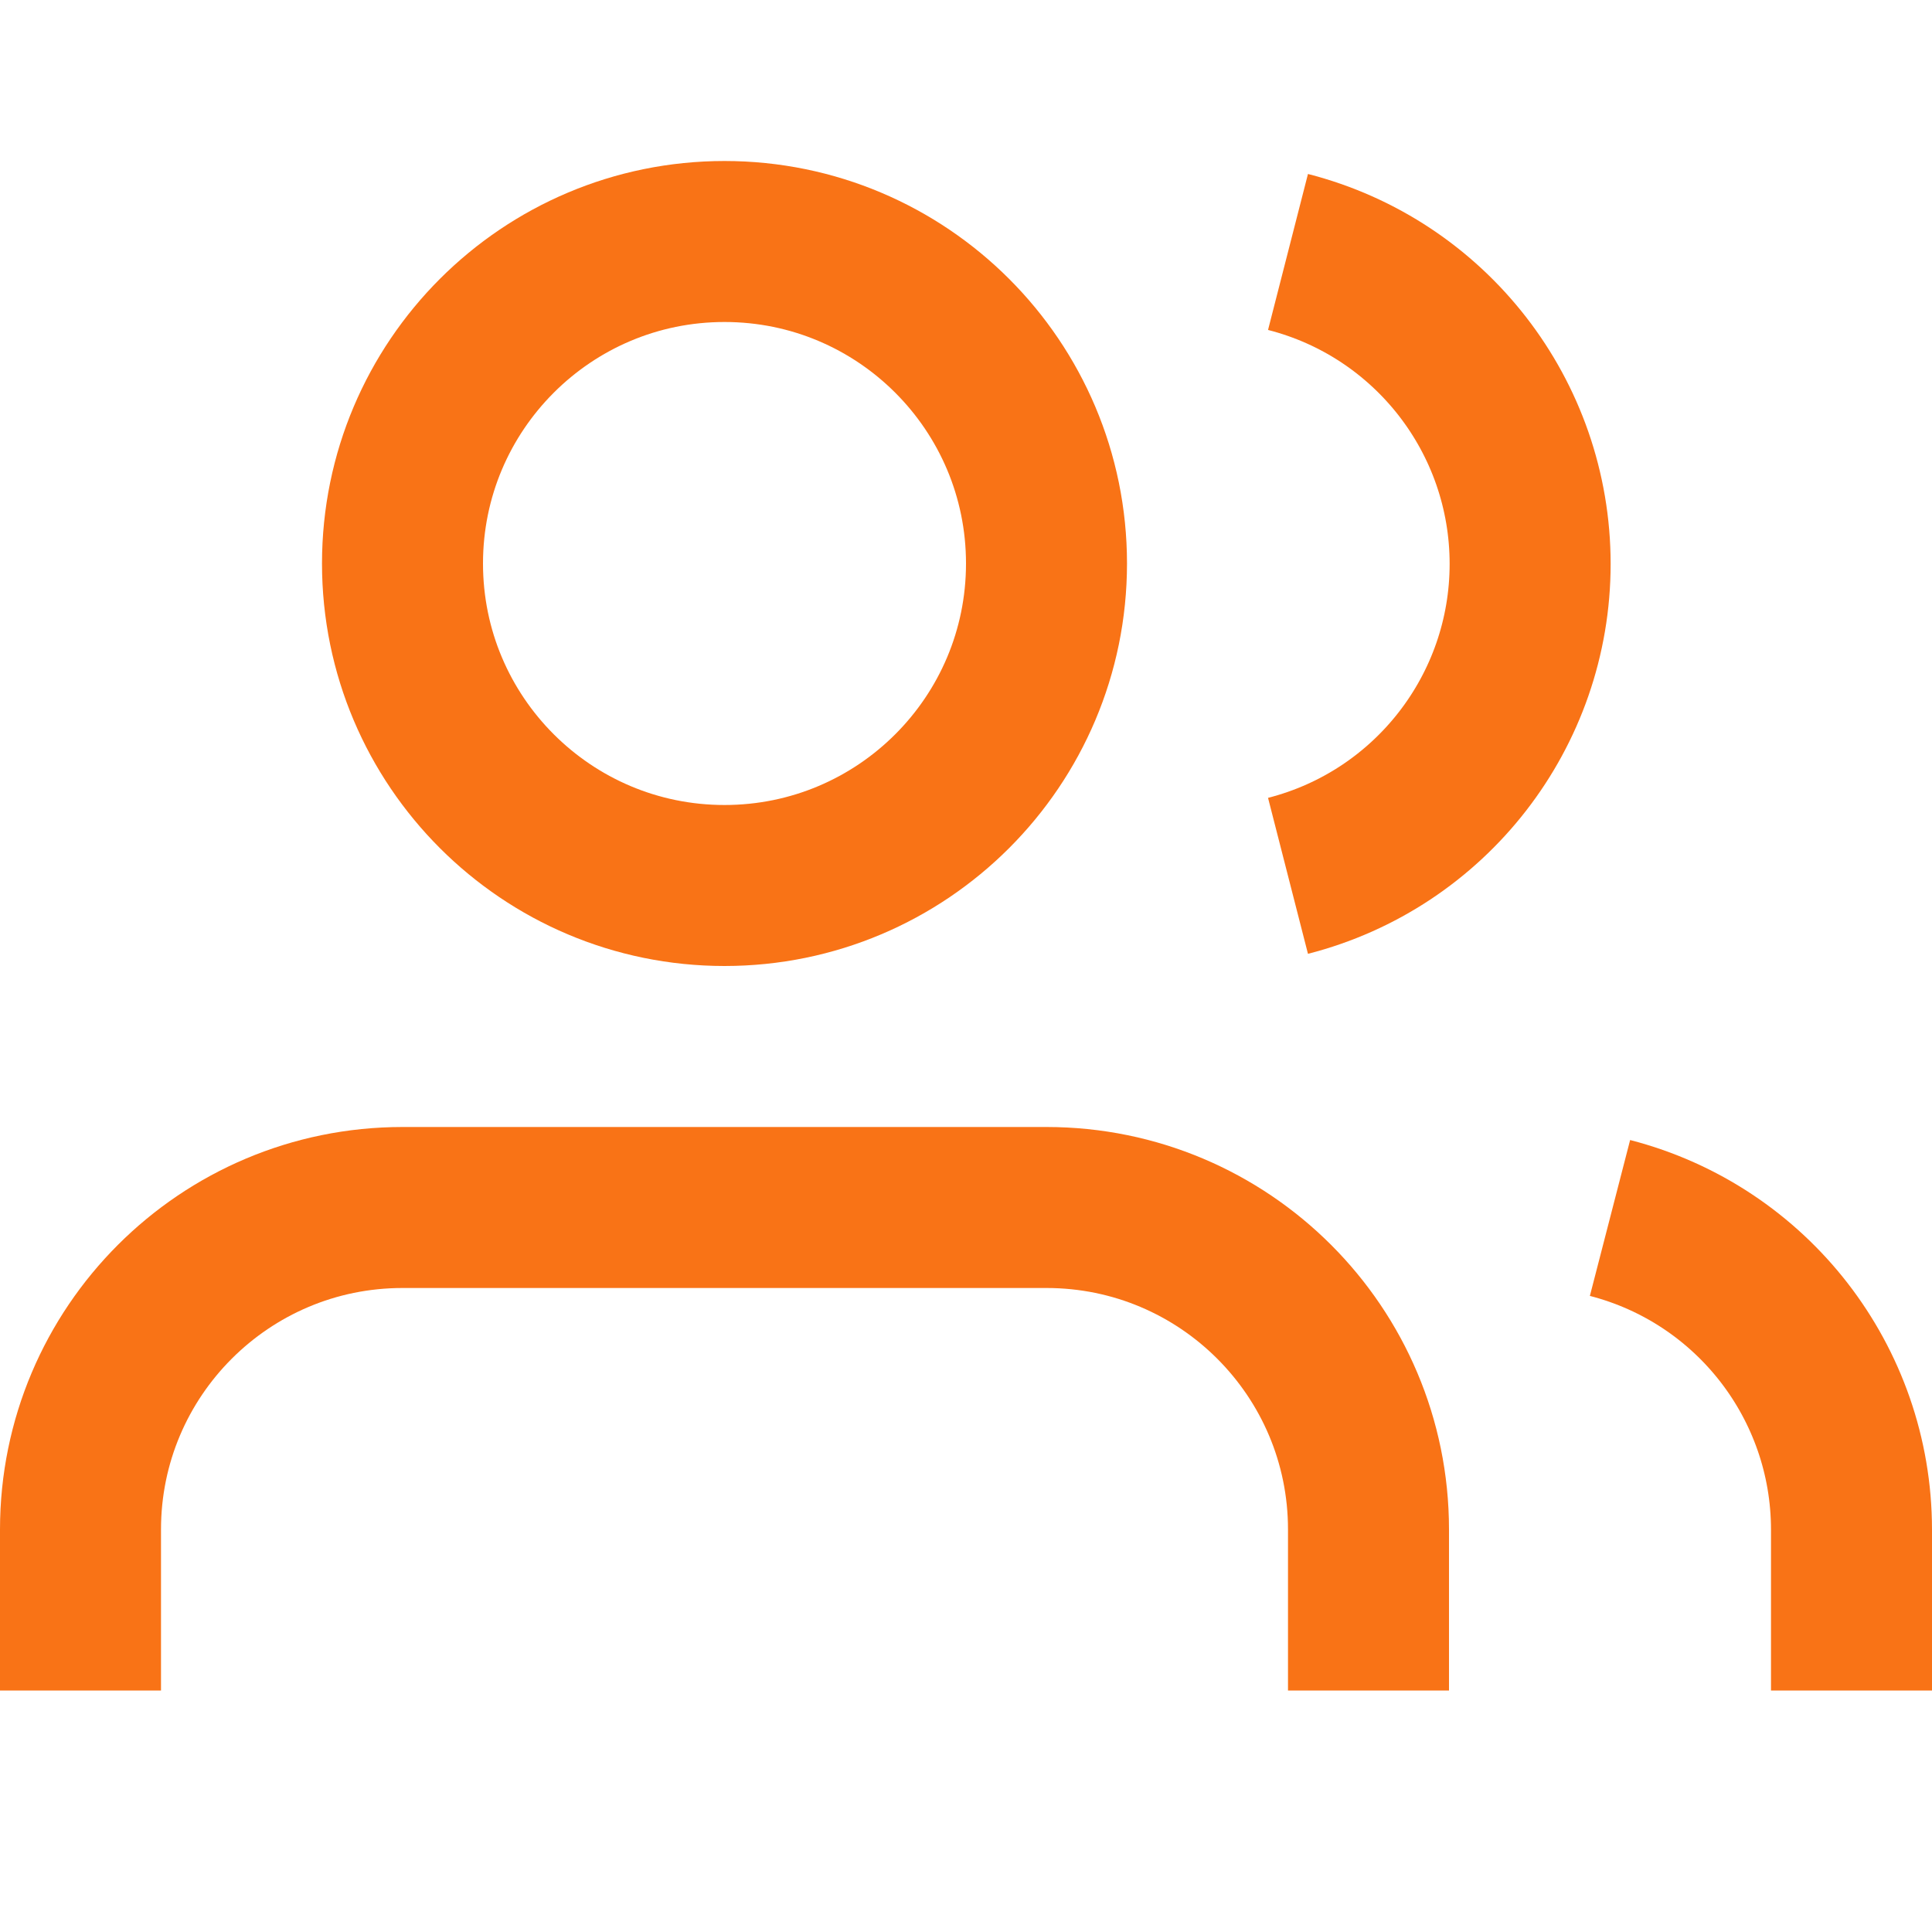
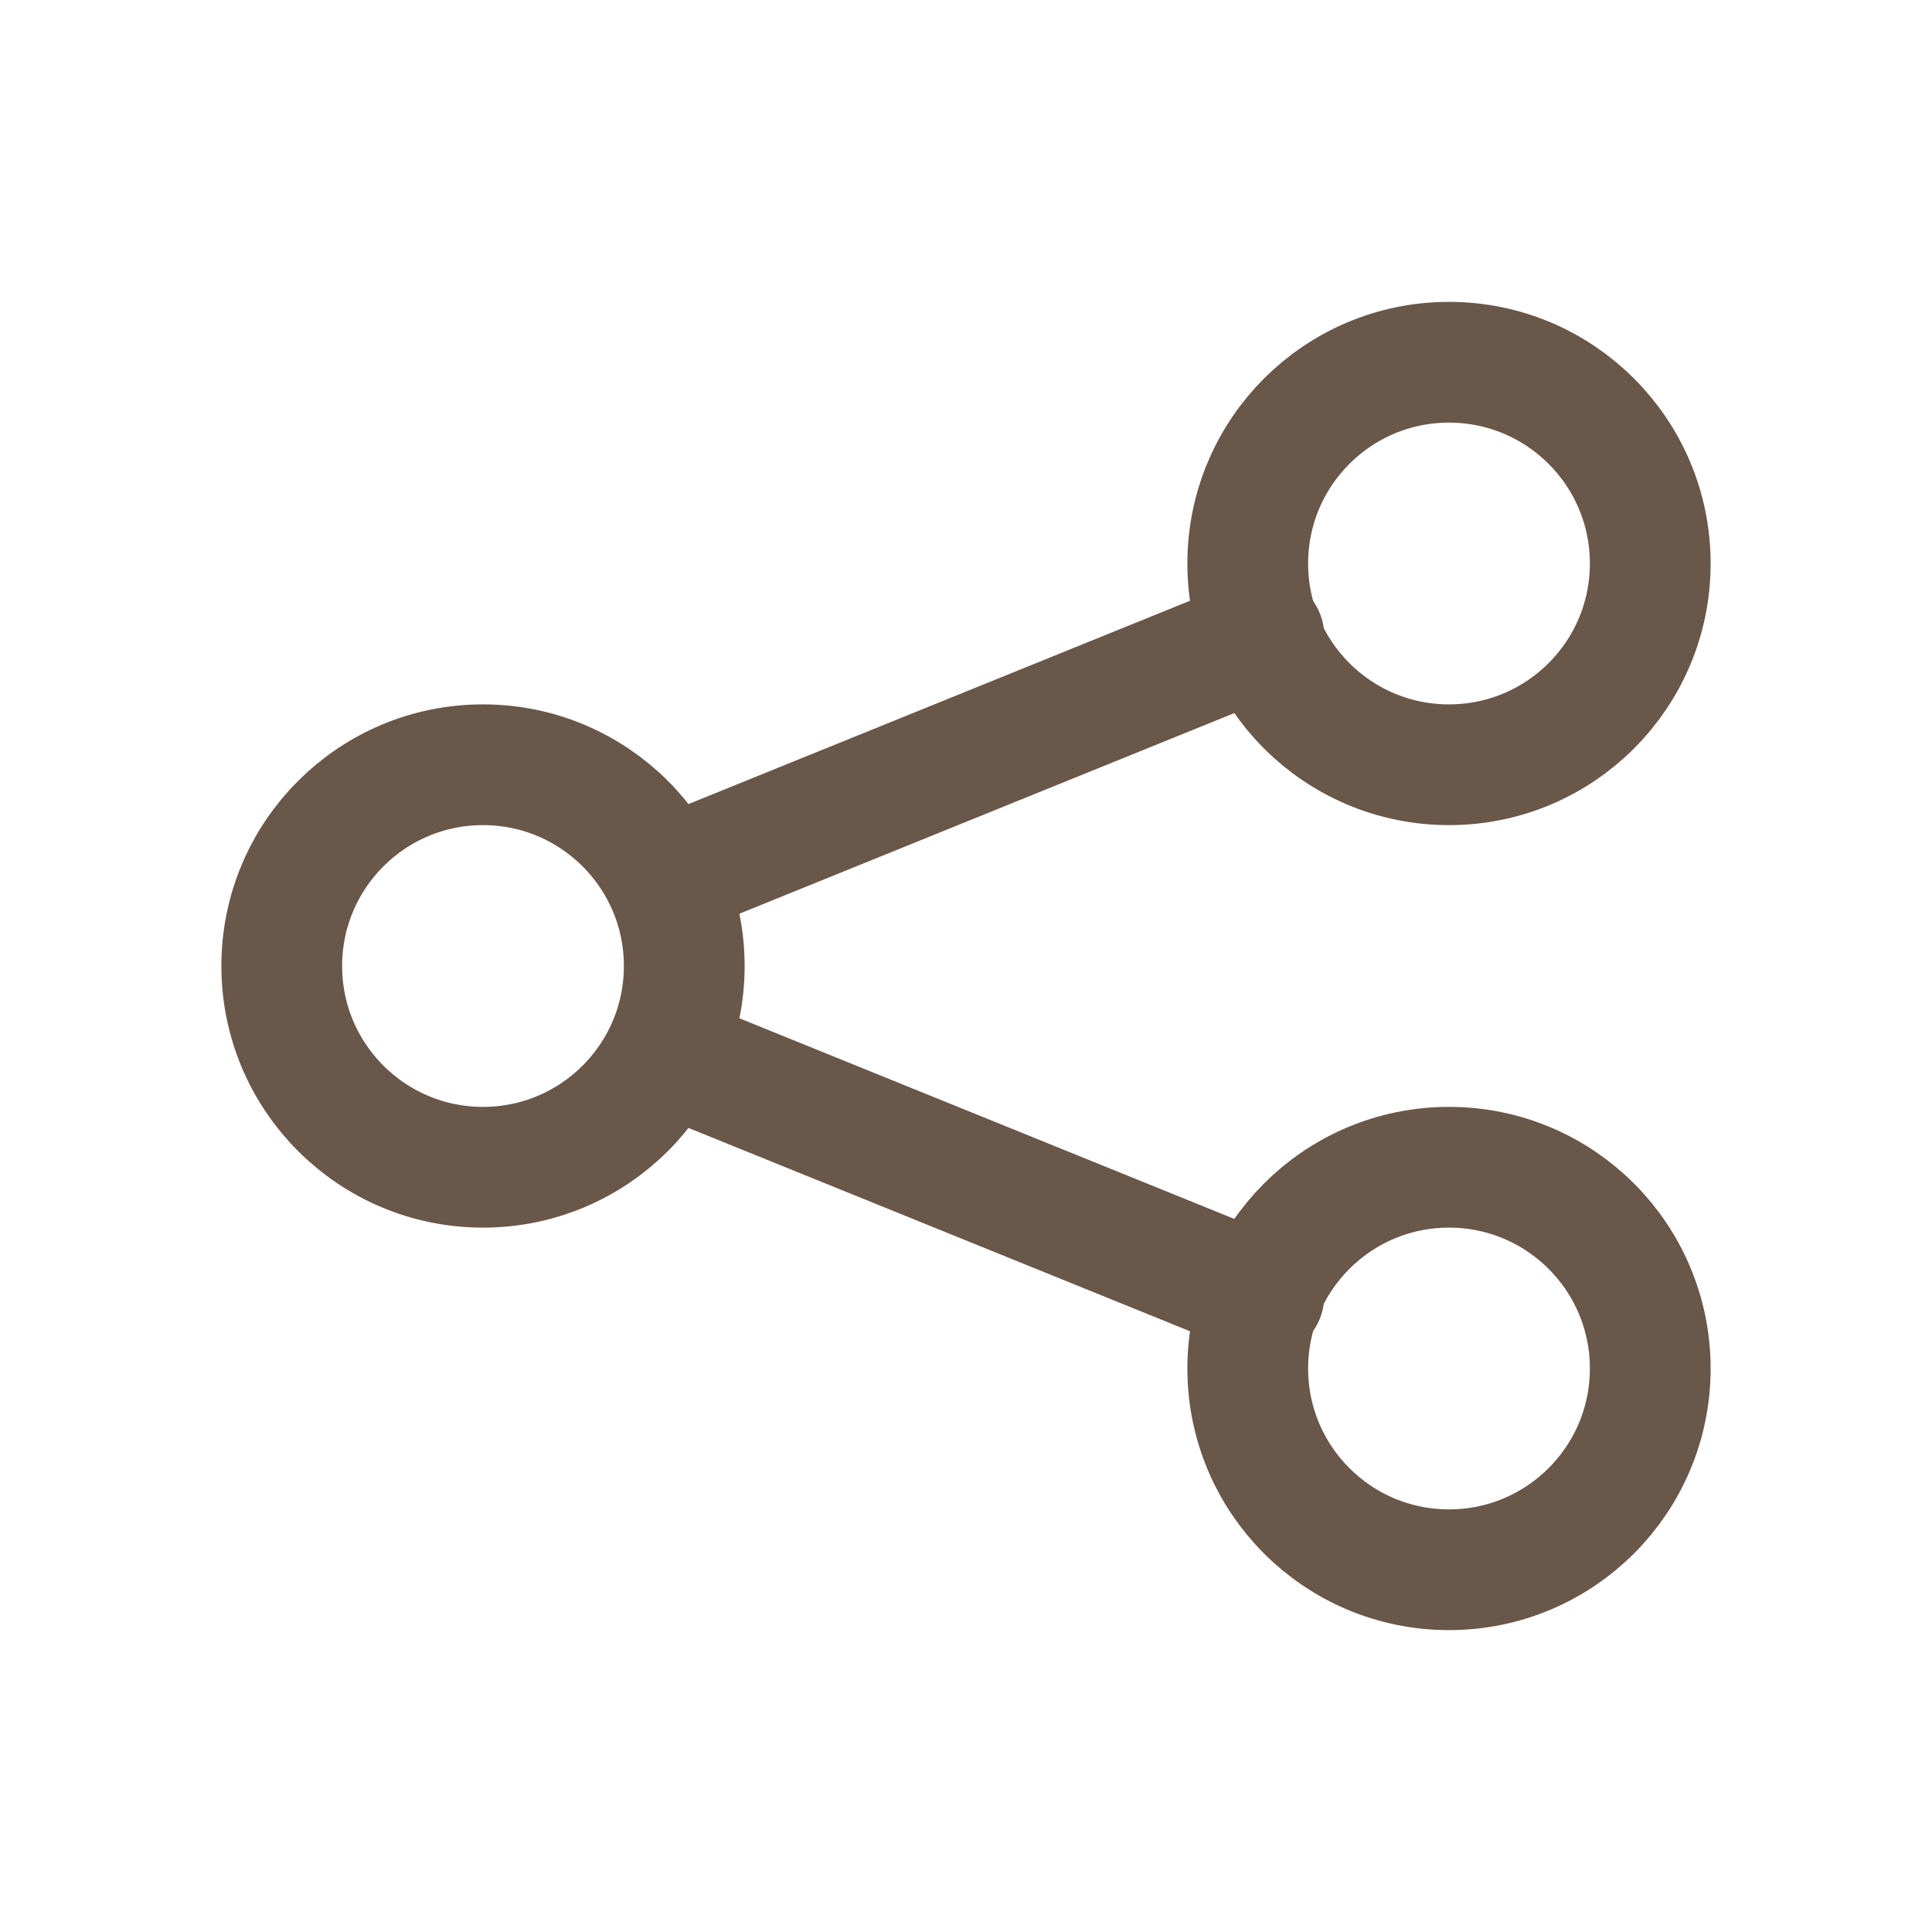
- <svg xmlns="http://www.w3.org/2000/svg" width="24" height="24" viewBox="0 0 24 24" fill="none" stroke="#F97316" stroke-width="2">
-   <path d="M17 21v-2a4 4 0 0 0-4-4H5a4 4 0 0 0-4 4v2" />
-   <circle cx="9" cy="7" r="4" />
-   <path d="M23 21v-2a4 4 0 0 0-3-3.87" />
-   <path d="M16 3.13a4 4 0 0 1 0 7.75" />
+ <svg xmlns="http://www.w3.org/2000/svg" viewBox="0 0 24 24" fill="none" stroke="#69574A" stroke-width="1.5" stroke-linecap="round" stroke-linejoin="round">
+   <circle cx="6" cy="12" r="2.5" />
+   <circle cx="18" cy="7" r="2.5" />
+   <circle cx="18" cy="17" r="2.5" />
+   <path d="m8.3 10.9 7.4-3M8.3 13.1l7.4 3" />
</svg>
